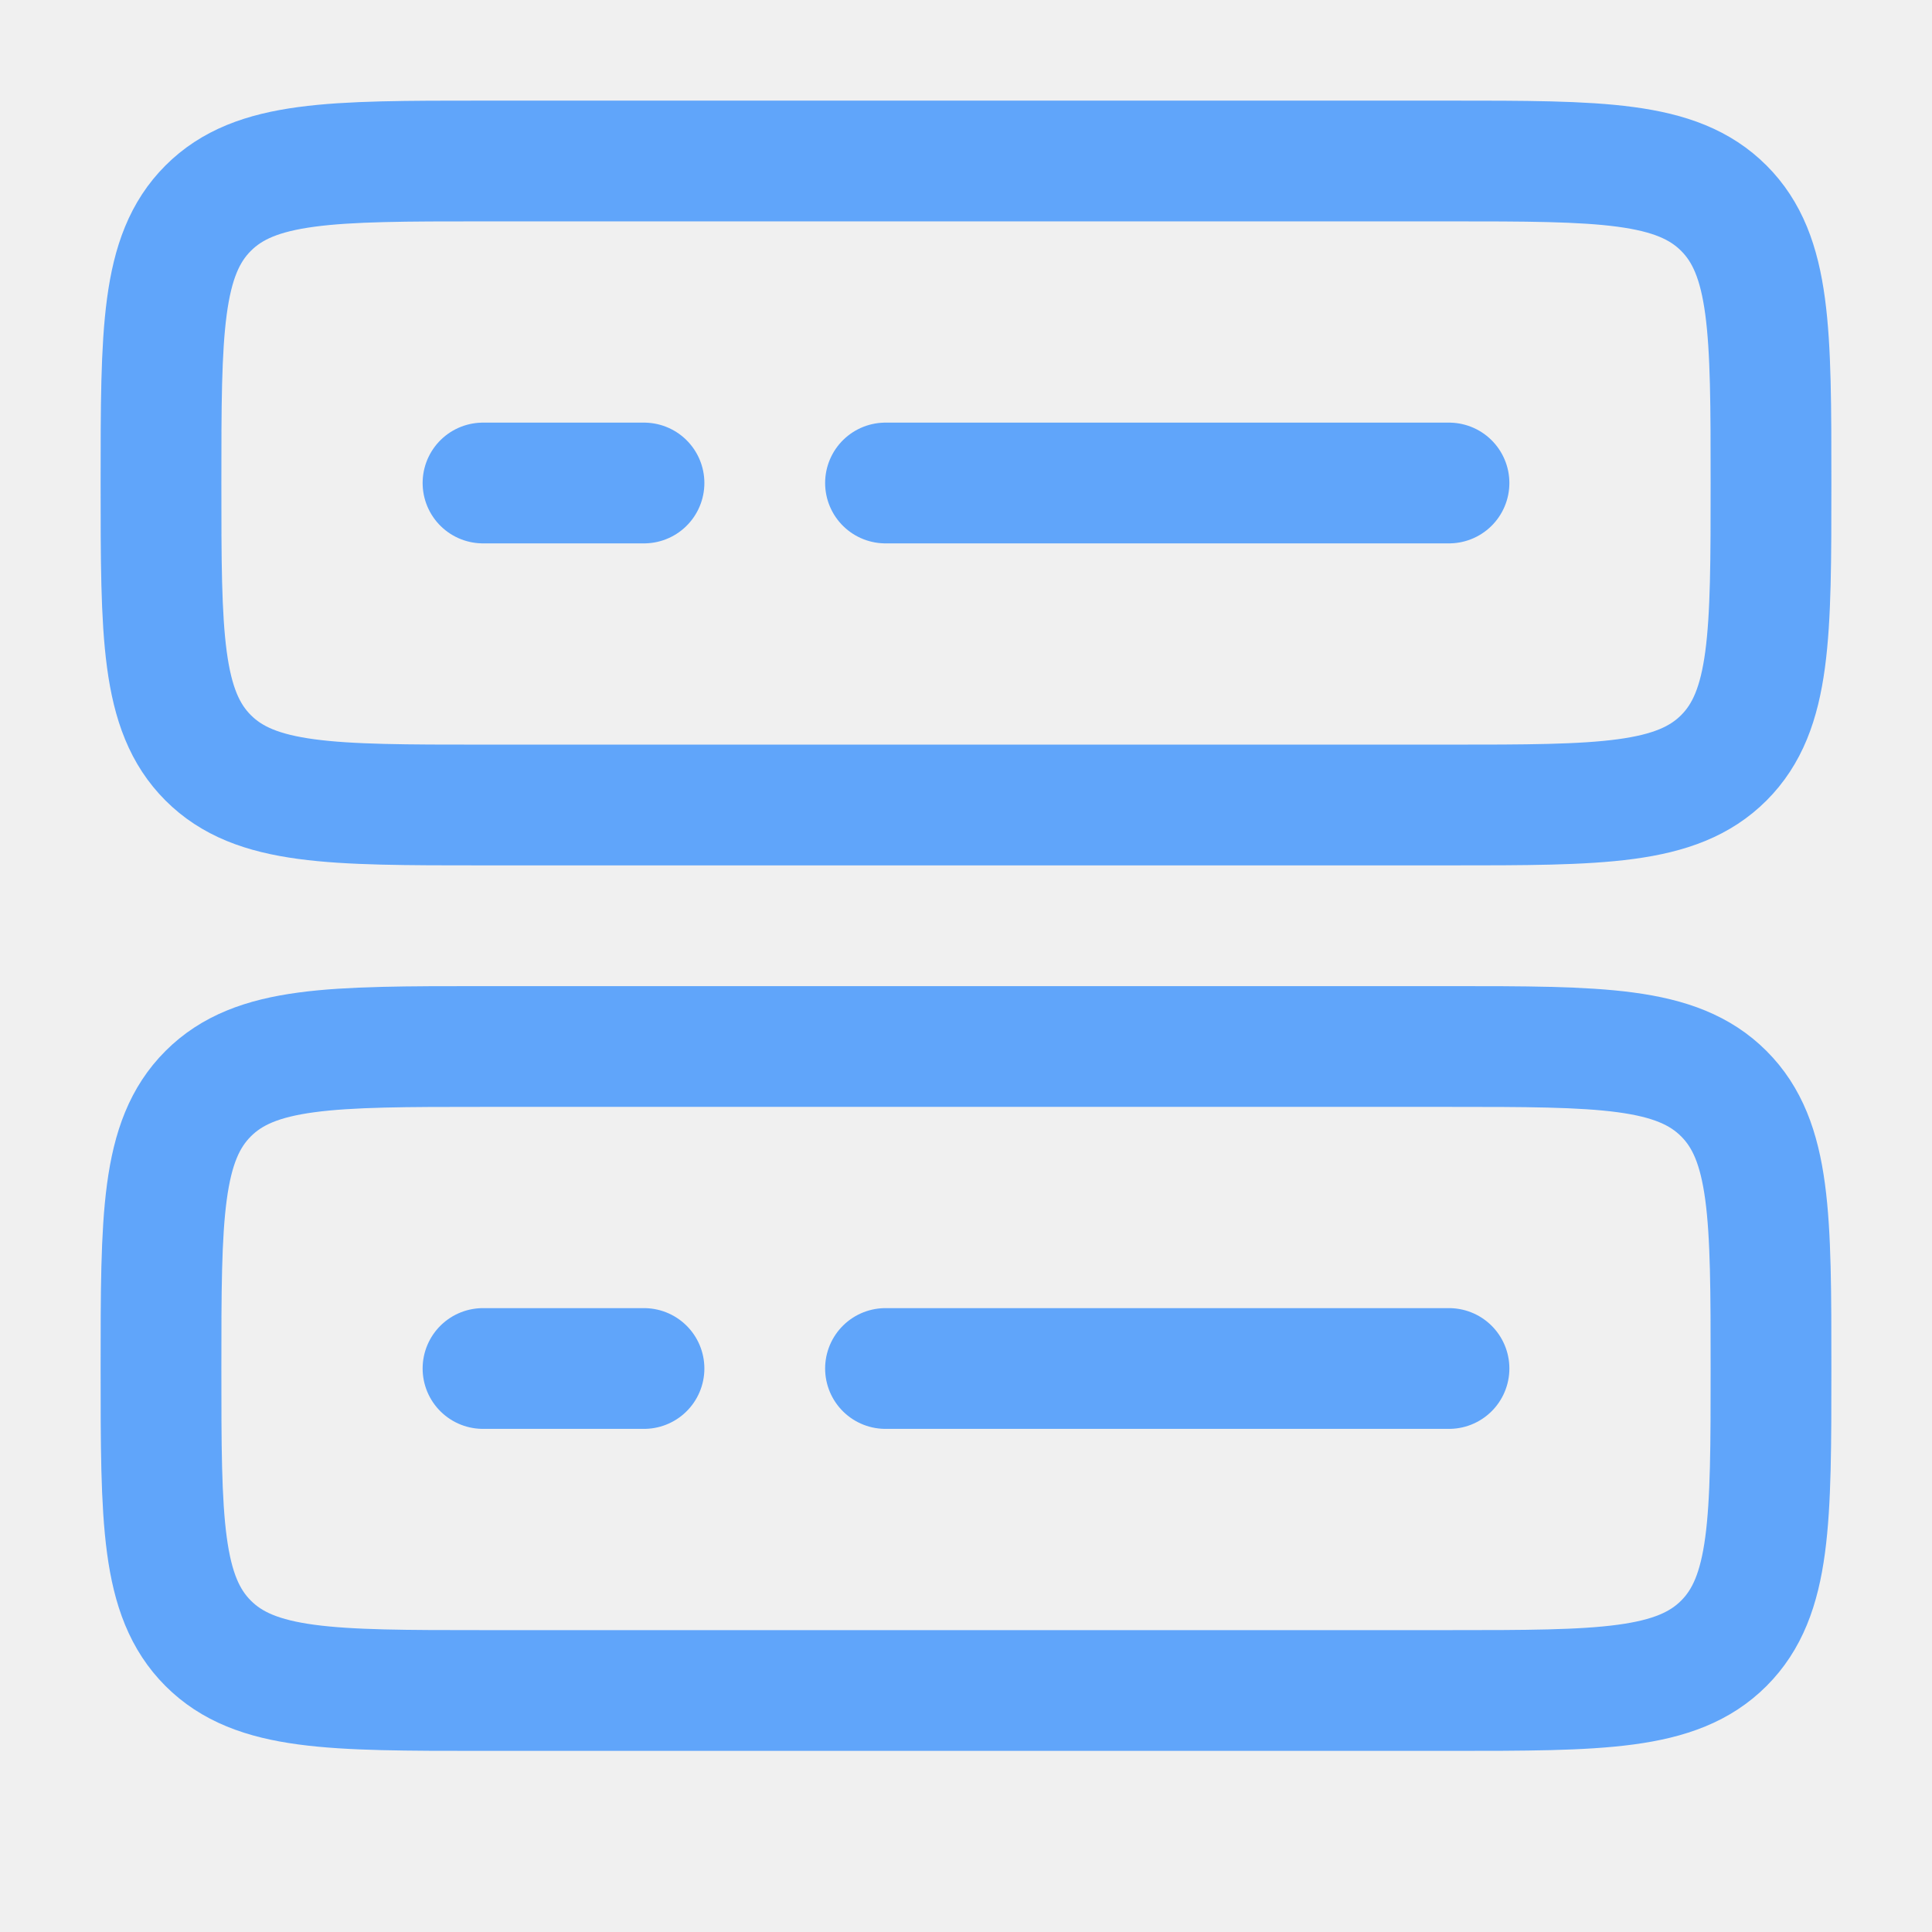
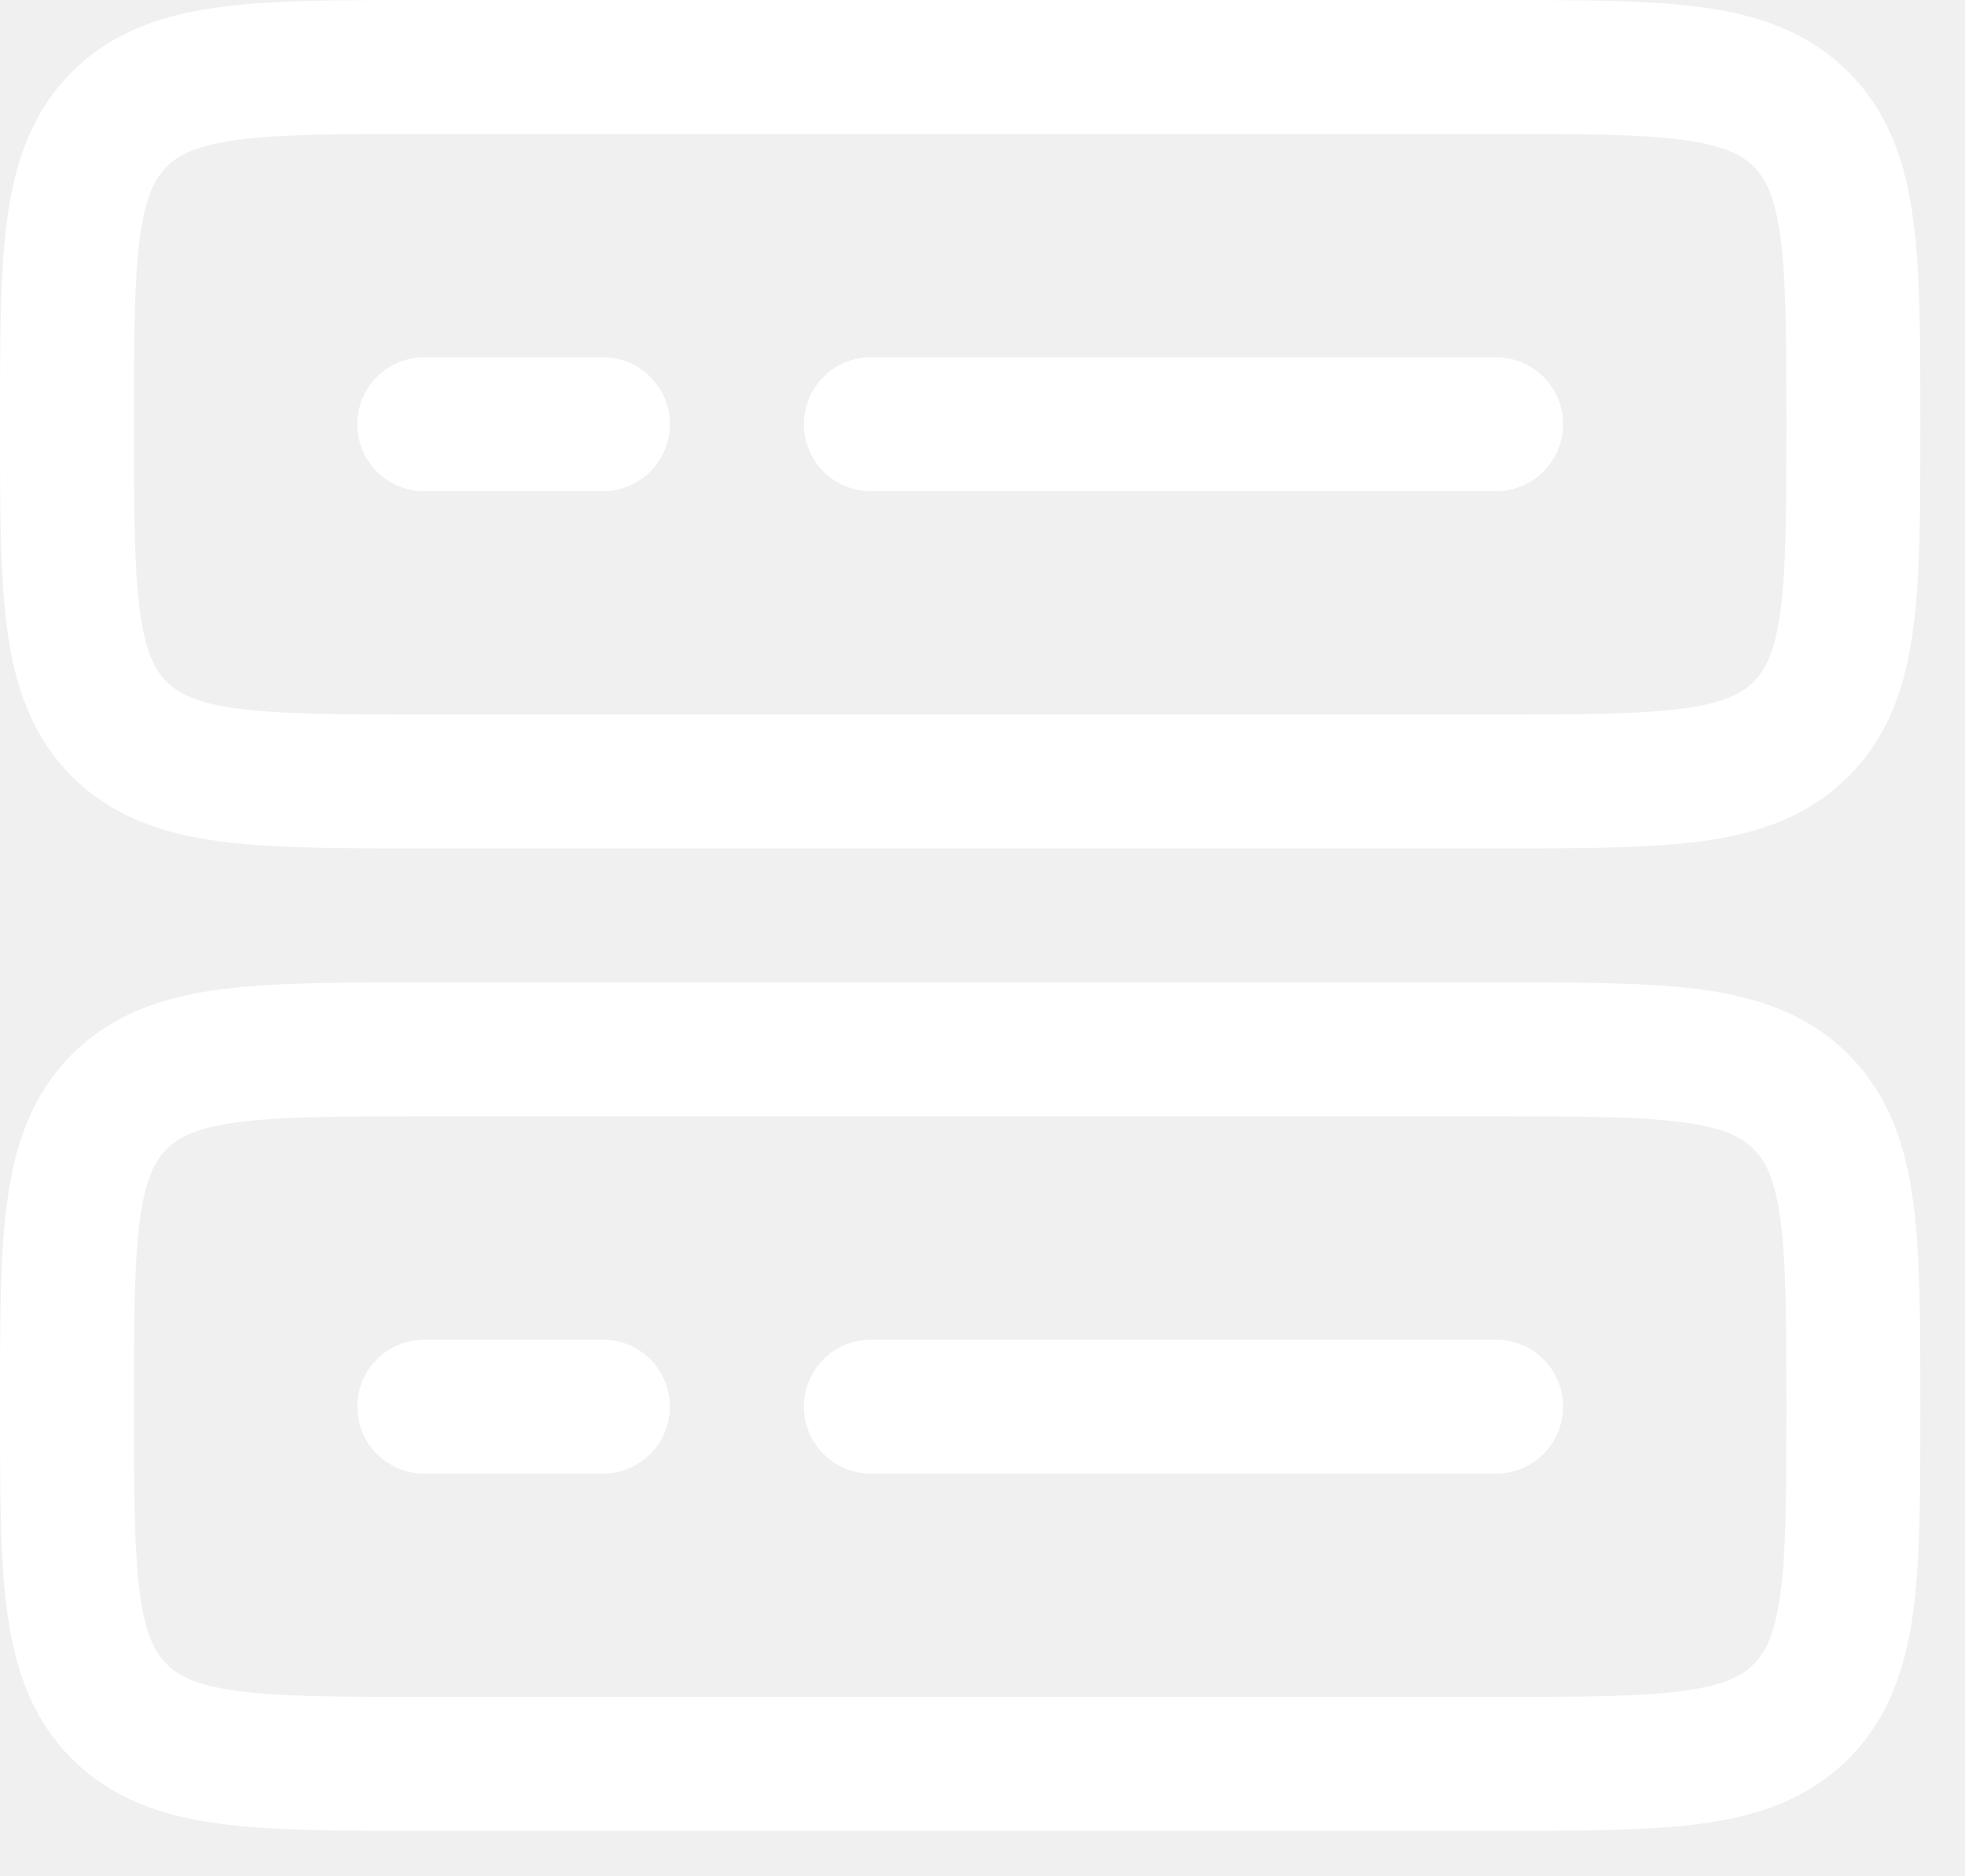
- <svg xmlns="http://www.w3.org/2000/svg" width="24" height="24" viewBox="0 0 24 24" fill="none">
-   <path d="M2 17C2 15.114 2 14.172 2.586 13.586C3.172 13 4.114 13 6 13H18C19.886 13 20.828 13 21.414 13.586C22 14.172 22 15.114 22 17C22 18.886 22 19.828 21.414 20.414C20.828 21 19.886 21 18 21H6C4.114 21 3.172 21 2.586 20.414C2 19.828 2 18.886 2 17ZM2 6C2 4.114 2 3.172 2.586 2.586C3.172 2 4.114 2 6 2H18C19.886 2 20.828 2 21.414 2.586C22 3.172 22 4.114 22 6C22 7.886 22 8.828 21.414 9.414C20.828 10 19.886 10 18 10H6C4.114 10 3.172 10 2.586 9.414C2 8.828 2 7.886 2 6Z" stroke="#60A5FA" stroke-width="1.5" />
-   <path d="M11 6H18M6 6H8M11 17H18M6 17H8" stroke="#60A5FA" stroke-width="1.5" stroke-linecap="round" />
+ <svg xmlns="http://www.w3.org/2000/svg" width="22" height="21" viewBox="0 0 22 21" fill="none">
+   <path d="M0.75 15.75C0.75 13.864 0.75 12.922 1.336 12.336C1.922 11.75 2.864 11.75 4.75 11.75H16.75C18.636 11.75 19.578 11.75 20.164 12.336C20.75 12.922 20.75 13.864 20.75 15.75C20.75 17.636 20.75 18.578 20.164 19.164C19.578 19.75 18.636 19.75 16.75 19.75H4.75C2.864 19.75 1.922 19.75 1.336 19.164C0.75 18.578 0.75 17.636 0.75 15.75ZM0.75 4.75C0.75 2.864 0.75 1.922 1.336 1.336C1.922 0.75 2.864 0.75 4.75 0.75H16.75C18.636 0.75 19.578 0.75 20.164 1.336C20.75 1.922 20.75 2.864 20.75 4.75C20.75 6.636 20.75 7.578 20.164 8.164C19.578 8.75 18.636 8.75 16.75 8.75H4.75C2.864 8.75 1.922 8.75 1.336 8.164C0.75 7.578 0.75 6.636 0.75 4.75Z" stroke="white" stroke-width="1.5" />
+   <path d="M9.75 4.75H16.75M4.75 4.75H6.75M9.75 15.75H16.75M4.75 15.75H6.75" stroke="white" stroke-width="1.5" stroke-linecap="round" />
</svg>
